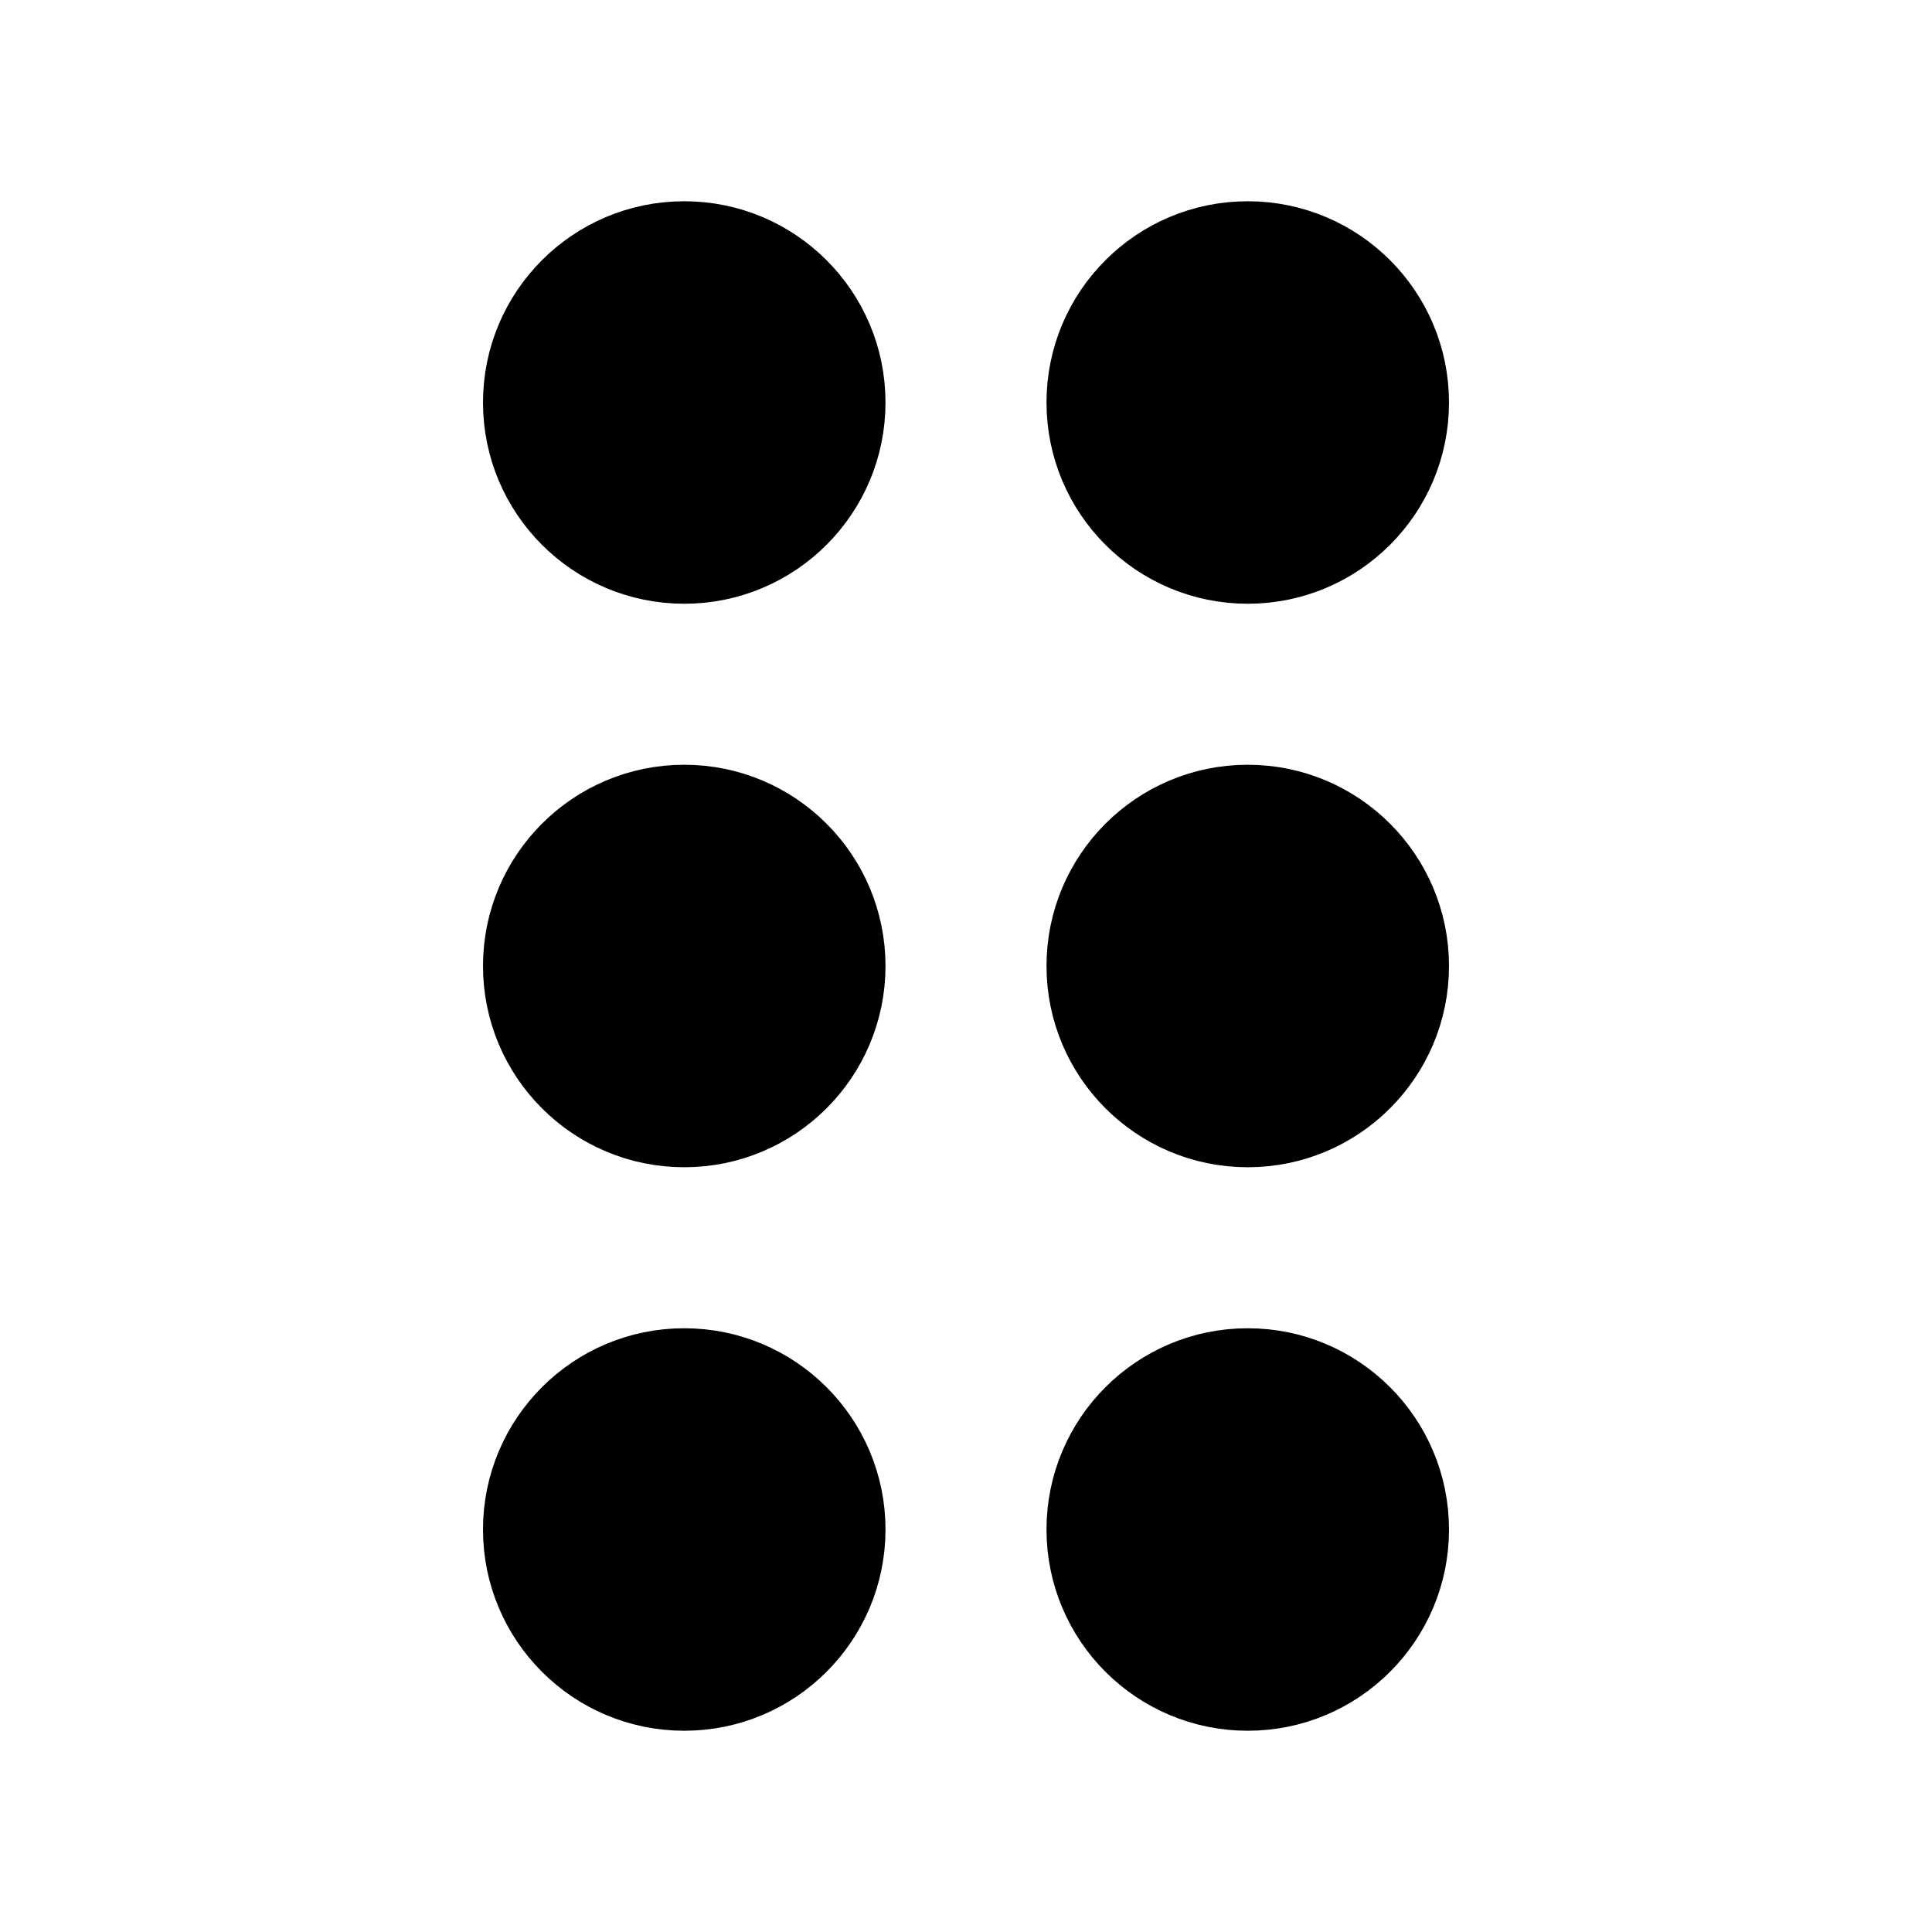
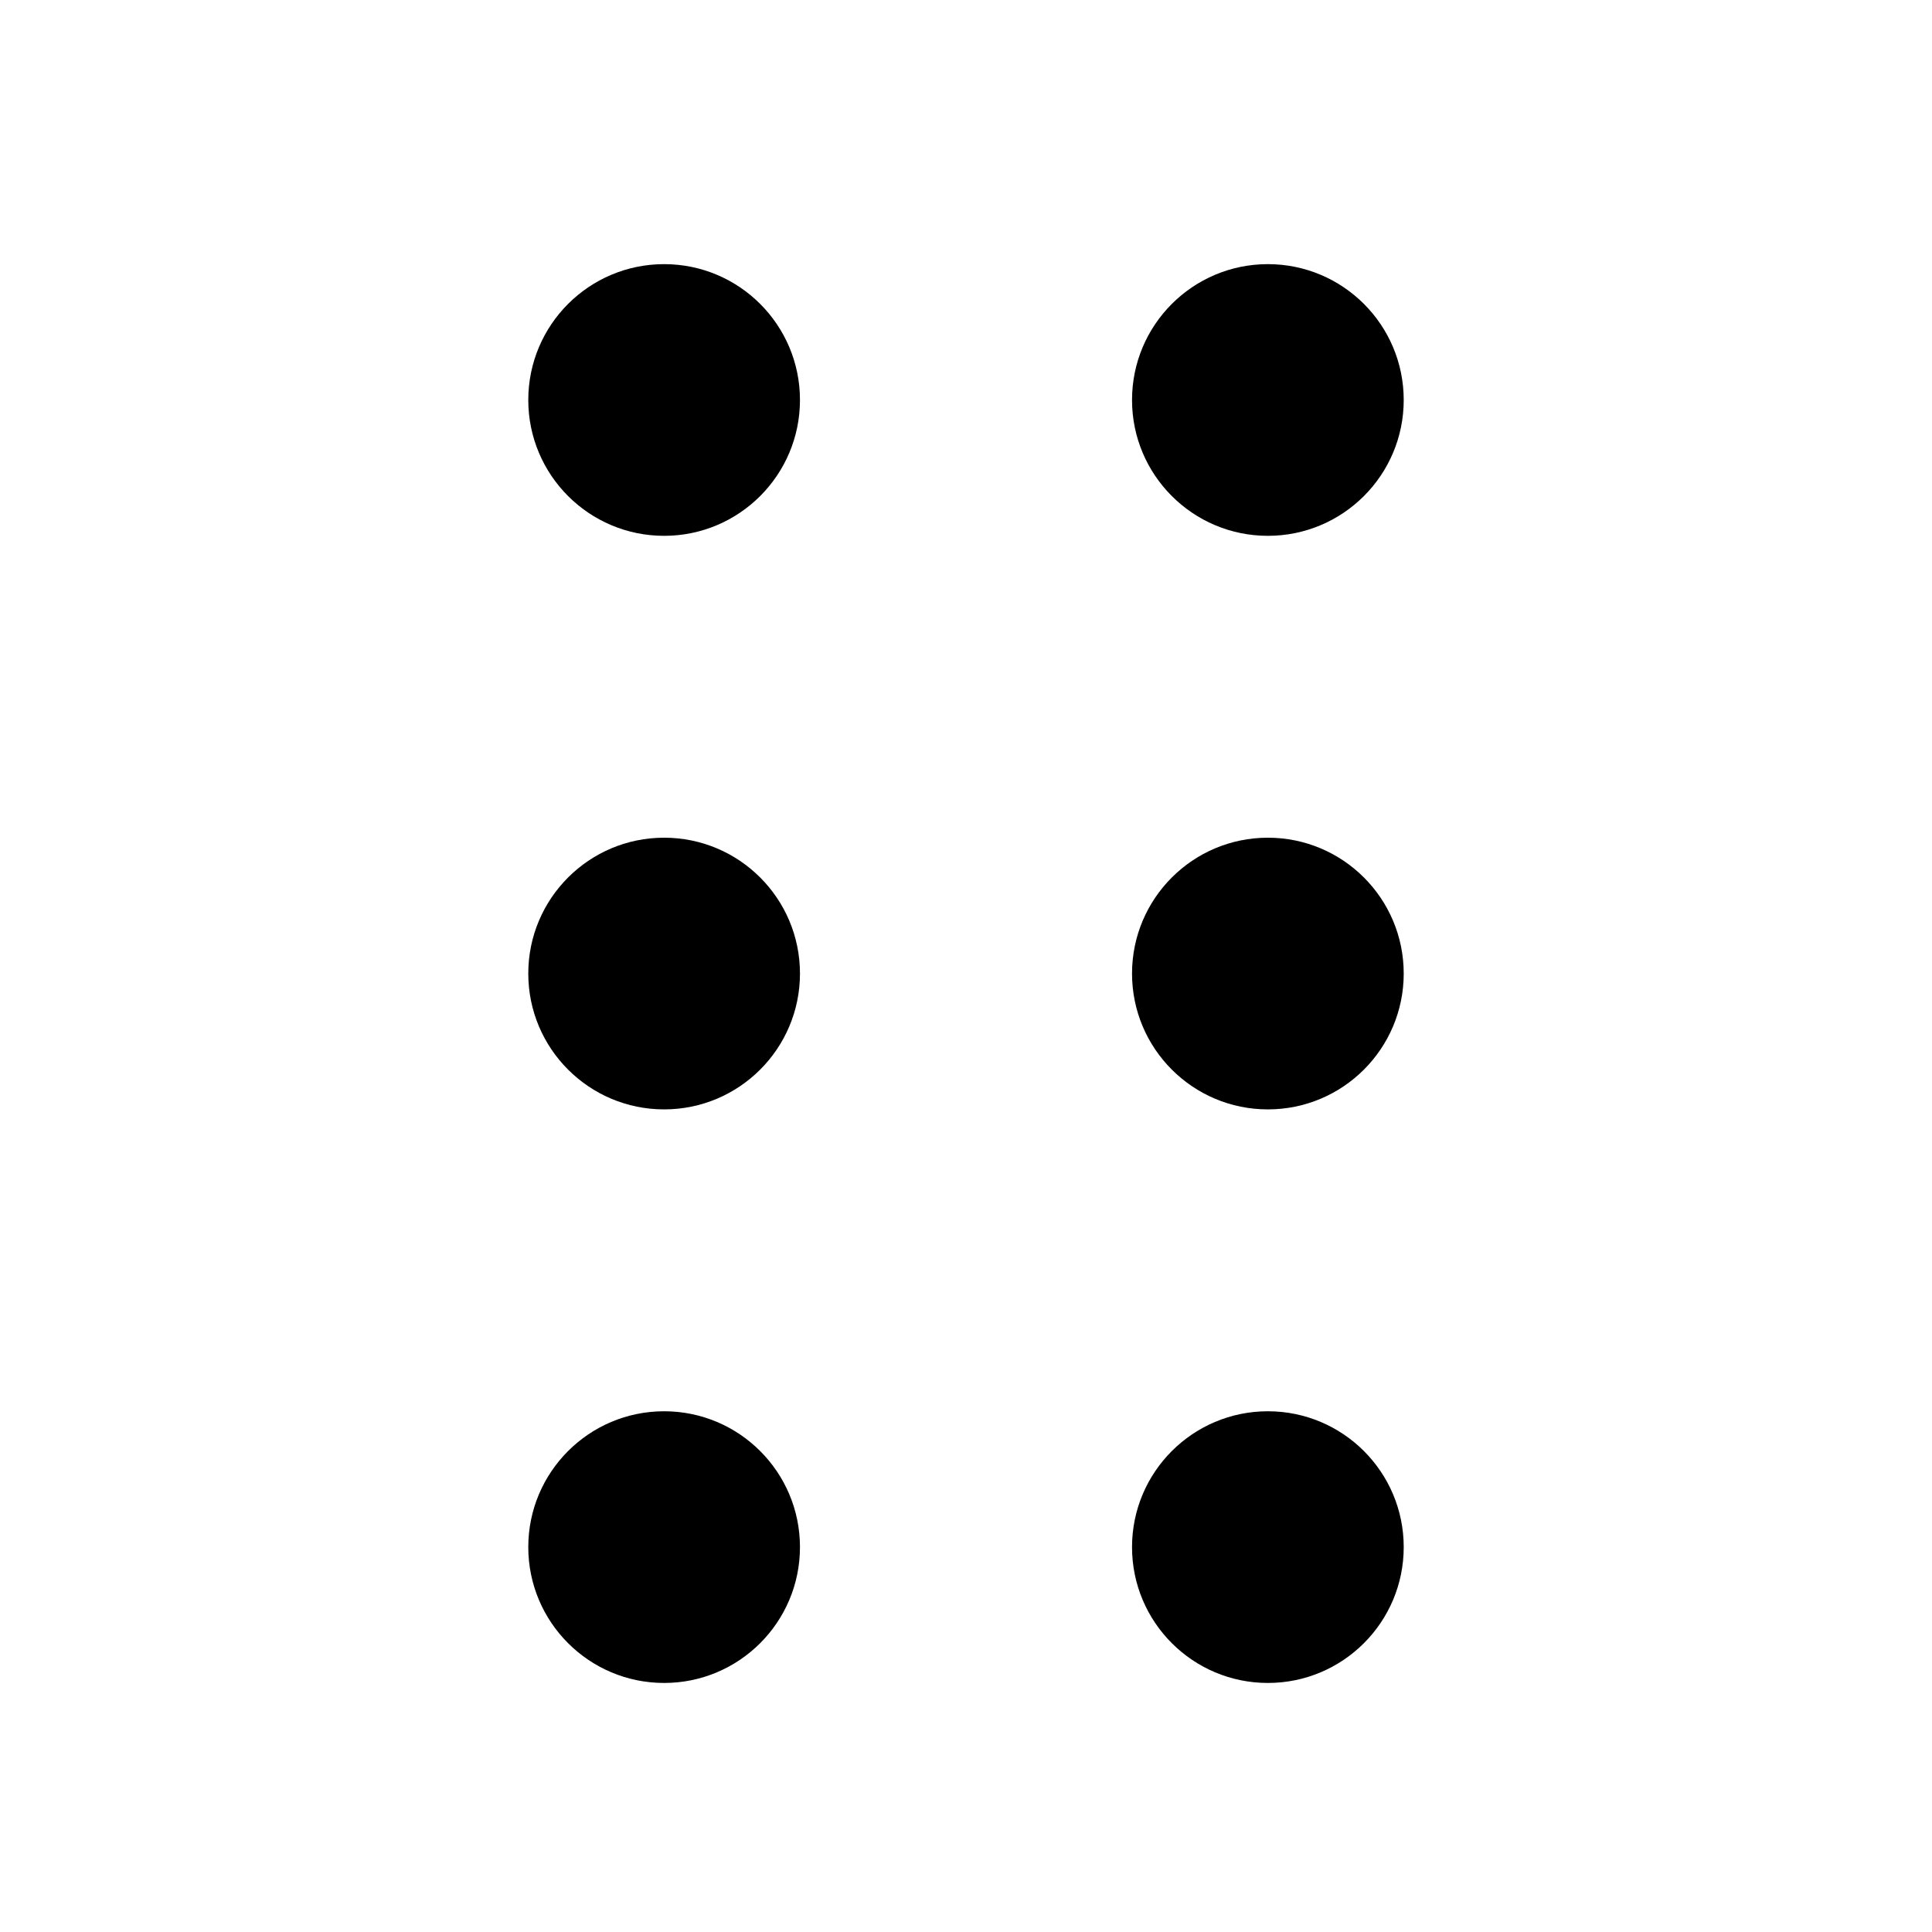
- <svg xmlns="http://www.w3.org/2000/svg" data-name="Layer 1" viewBox="0 0 24 24" fill="currentColor">
-   <path stroke="currentColor" d="M8.5 10a2 2 0 1 0 2 2 2 2 0 0 0-2-2Zm0 7a2 2 0 1 0 2 2 2 2 0 0 0-2-2Zm7-10a2 2 0 1 0-2-2 2 2 0 0 0 2 2Zm-7-4a2 2 0 1 0 2 2 2 2 0 0 0-2-2Zm7 14a2 2 0 1 0 2 2 2 2 0 0 0-2-2Zm0-7a2 2 0 1 0 2 2 2 2 0 0 0-2-2Z" />
+ <svg xmlns="http://www.w3.org/2000/svg" viewBox="0 0 256 256" fill="currentColor">
+   <path d="M88 187c9.941 0 18 8.059 18 18s-8.059 18-18 18-18-8.059-18-18 8.059-18 18-18Zm80 0c9.941 0 18 8.059 18 18s-8.059 18-18 18-18-8.059-18-18 8.059-18 18-18Zm-80-76c9.941 0 18 8.059 18 18s-8.059 18-18 18-18-8.059-18-18 8.059-18 18-18Zm80 0c9.941 0 18 8.059 18 18s-8.059 18-18 18-18-8.059-18-18 8.059-18 18-18ZM88 35c9.941 0 18 8.059 18 18s-8.059 18-18 18-18-8.059-18-18 8.059-18 18-18Zm80 0c9.941 0 18 8.059 18 18s-8.059 18-18 18-18-8.059-18-18 8.059-18 18-18Z" />
</svg>
